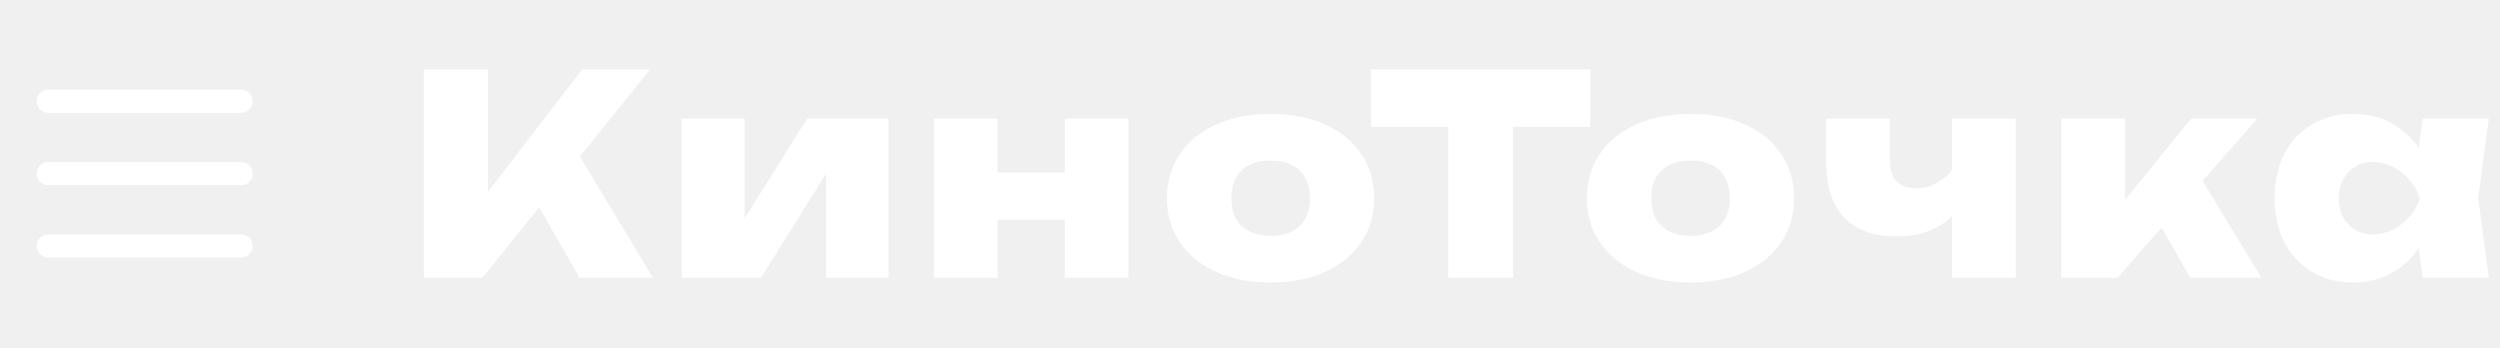
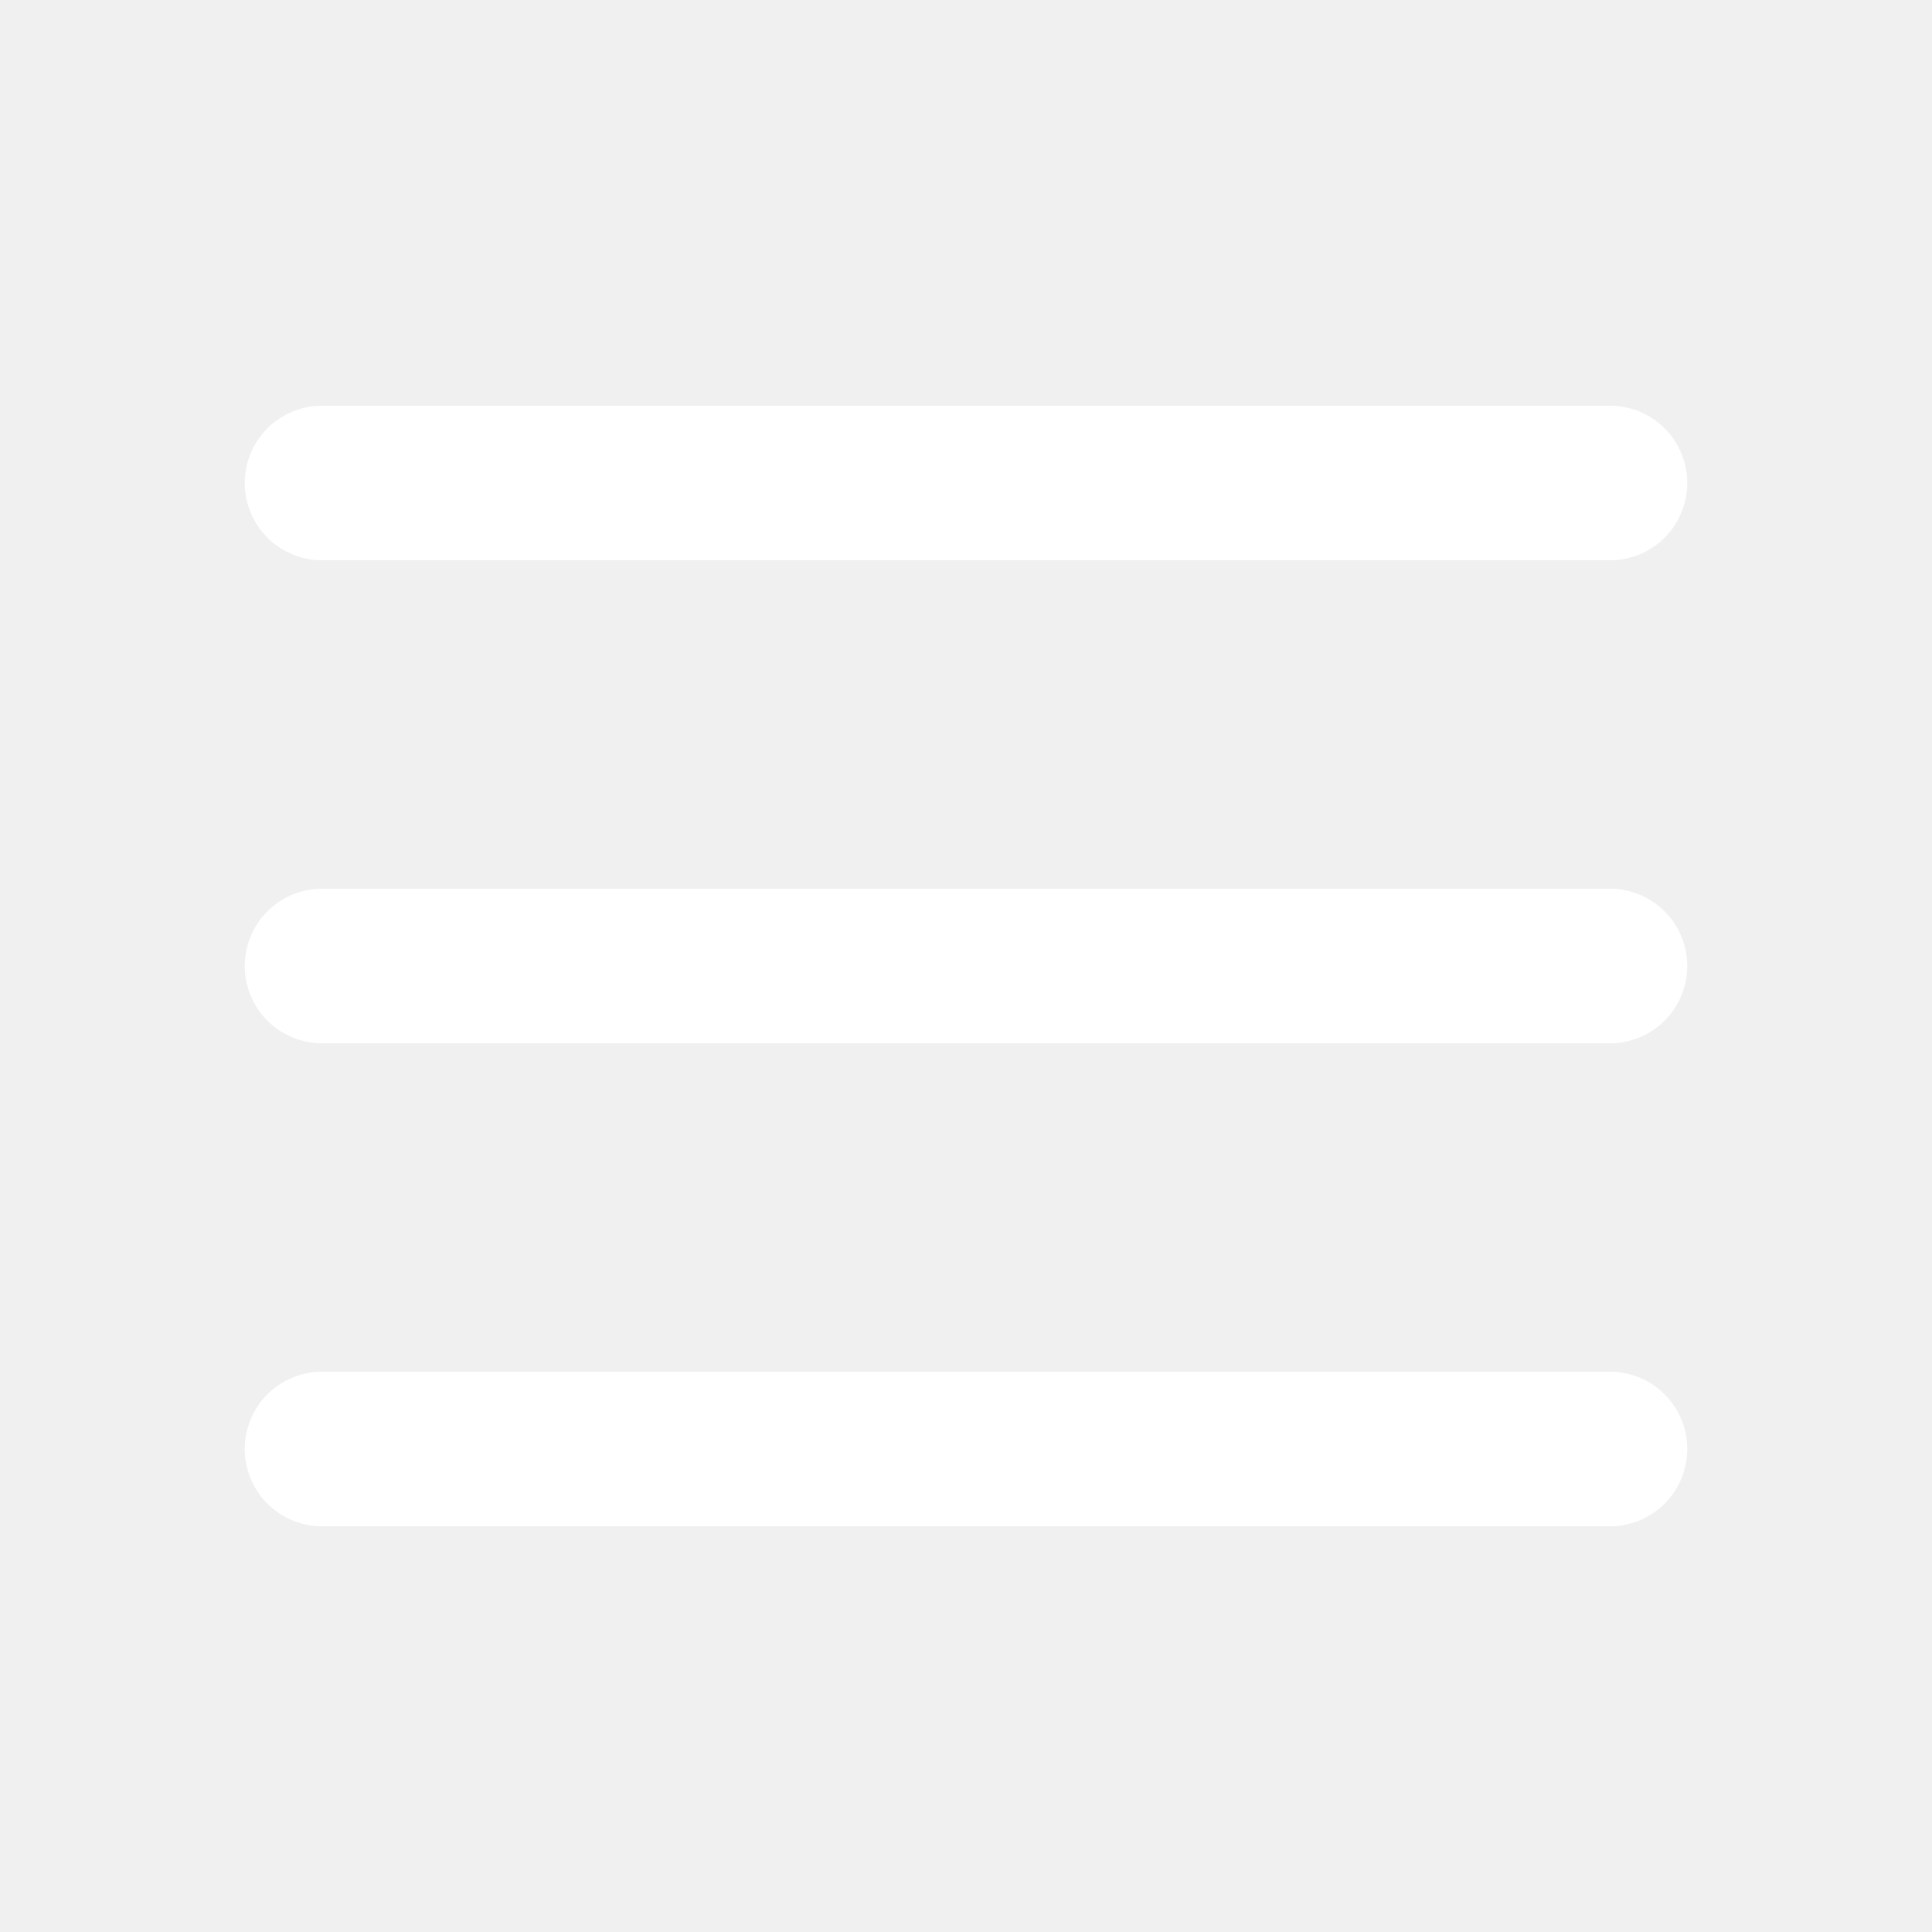
- <svg xmlns="http://www.w3.org/2000/svg" width="216" height="30" viewBox="0 0 216 30" fill="none">
-   <path d="M4.167 8.75H20.833M4.167 15H20.833M4.167 21.25H20.833" stroke="white" stroke-width="2" stroke-linecap="round" stroke-linejoin="round" />
-   <path d="M36.62 24V6H42.164V19.608L40.724 18.432L50.3 6H56.156L41.684 24H36.62ZM45.236 15.576L49.34 12.264L56.42 24H50.084L45.236 15.576ZM58.912 24V10.248H64.336V20.952L63.256 20.592L69.736 10.248H76.768V24H71.368V12.936L72.424 13.32L65.752 24H58.912ZM80.696 10.248H86.192V24H80.696V10.248ZM92 10.248H97.496V24H92V10.248ZM83.864 14.904H94.04V18.984H83.864V14.904ZM109.777 24.408C108.001 24.408 106.441 24.104 105.097 23.496C103.753 22.888 102.705 22.04 101.953 20.952C101.201 19.848 100.825 18.576 100.825 17.136C100.825 15.664 101.201 14.384 101.953 13.296C102.705 12.192 103.753 11.344 105.097 10.752C106.441 10.144 108.009 9.84 109.801 9.84C111.577 9.84 113.137 10.144 114.481 10.752C115.825 11.344 116.865 12.192 117.601 13.296C118.353 14.384 118.729 15.664 118.729 17.136C118.729 18.576 118.353 19.848 117.601 20.952C116.865 22.04 115.825 22.888 114.481 23.496C113.137 24.104 111.569 24.408 109.777 24.408ZM109.801 20.376C110.521 20.376 111.129 20.248 111.625 19.992C112.137 19.736 112.521 19.368 112.777 18.888C113.049 18.392 113.185 17.808 113.185 17.136C113.185 16.448 113.049 15.864 112.777 15.384C112.521 14.888 112.137 14.512 111.625 14.256C111.129 14 110.521 13.872 109.801 13.872C109.081 13.872 108.465 14 107.953 14.256C107.441 14.512 107.049 14.888 106.777 15.384C106.521 15.864 106.393 16.44 106.393 17.112C106.393 17.8 106.521 18.392 106.777 18.888C107.049 19.368 107.441 19.736 107.953 19.992C108.465 20.248 109.081 20.376 109.801 20.376ZM125.129 8.424H130.721V24H125.129V8.424ZM118.457 6H137.393V10.968H118.457V6ZM146.056 24.408C144.28 24.408 142.72 24.104 141.376 23.496C140.032 22.888 138.984 22.04 138.232 20.952C137.48 19.848 137.104 18.576 137.104 17.136C137.104 15.664 137.48 14.384 138.232 13.296C138.984 12.192 140.032 11.344 141.376 10.752C142.72 10.144 144.288 9.84 146.08 9.84C147.856 9.84 149.416 10.144 150.76 10.752C152.104 11.344 153.144 12.192 153.88 13.296C154.632 14.384 155.008 15.664 155.008 17.136C155.008 18.576 154.632 19.848 153.88 20.952C153.144 22.04 152.104 22.888 150.76 23.496C149.416 24.104 147.848 24.408 146.056 24.408ZM146.08 20.376C146.8 20.376 147.408 20.248 147.904 19.992C148.416 19.736 148.8 19.368 149.056 18.888C149.328 18.392 149.464 17.808 149.464 17.136C149.464 16.448 149.328 15.864 149.056 15.384C148.8 14.888 148.416 14.512 147.904 14.256C147.408 14 146.8 13.872 146.08 13.872C145.36 13.872 144.744 14 144.232 14.256C143.72 14.512 143.328 14.888 143.056 15.384C142.8 15.864 142.672 16.44 142.672 17.112C142.672 17.8 142.8 18.392 143.056 18.888C143.328 19.368 143.72 19.736 144.232 19.992C144.744 20.248 145.36 20.376 146.08 20.376ZM163.837 20.424C161.885 20.424 160.389 19.88 159.349 18.792C158.309 17.704 157.789 16.128 157.789 14.064V10.248H163.285V13.824C163.285 15.456 164.045 16.272 165.565 16.272C166.285 16.272 166.965 16.064 167.605 15.648C168.261 15.232 168.797 14.624 169.213 13.824L169.501 17.256C169.133 18.248 168.445 19.024 167.437 19.584C166.445 20.144 165.245 20.424 163.837 20.424ZM168.661 24V10.248H174.157V24H168.661ZM178.107 24V10.248H183.603V19.776L182.019 19.224L189.315 10.248H195.027L182.955 24H178.107ZM189.243 24L185.427 17.328L189.627 14.52L195.387 24H189.243ZM209.319 24L208.671 19.104L209.343 17.136L208.671 15.192L209.319 10.248H215.031L214.119 17.112L215.031 24H209.319ZM210.543 17.136C210.351 18.592 209.927 19.872 209.271 20.976C208.631 22.064 207.799 22.912 206.775 23.52C205.767 24.112 204.607 24.408 203.295 24.408C201.967 24.408 200.791 24.104 199.767 23.496C198.743 22.888 197.943 22.04 197.367 20.952C196.807 19.848 196.527 18.576 196.527 17.136C196.527 15.664 196.807 14.384 197.367 13.296C197.943 12.192 198.743 11.344 199.767 10.752C200.791 10.144 201.967 9.84 203.295 9.84C204.607 9.84 205.767 10.136 206.775 10.728C207.799 11.32 208.639 12.168 209.295 13.272C209.951 14.36 210.367 15.648 210.543 17.136ZM202.071 17.136C202.071 17.744 202.191 18.28 202.431 18.744C202.687 19.208 203.039 19.576 203.487 19.848C203.935 20.12 204.447 20.256 205.023 20.256C205.615 20.256 206.183 20.12 206.727 19.848C207.271 19.576 207.751 19.208 208.167 18.744C208.583 18.28 208.887 17.744 209.079 17.136C208.887 16.528 208.583 15.992 208.167 15.528C207.751 15.048 207.271 14.672 206.727 14.4C206.183 14.128 205.615 13.992 205.023 13.992C204.447 13.992 203.935 14.128 203.487 14.4C203.039 14.672 202.687 15.048 202.431 15.528C202.191 15.992 202.071 16.528 202.071 17.136Z" fill="white" />
+ <svg xmlns="http://www.w3.org/2000/svg" width="25" height="25" viewBox="0 0 25 25" fill="none">
+   <path d="M4.167 6.25H20.833M4.167 12.5H20.833M4.167 18.75H20.833" stroke="white" stroke-width="2" stroke-linecap="round" stroke-linejoin="round" />
</svg>
